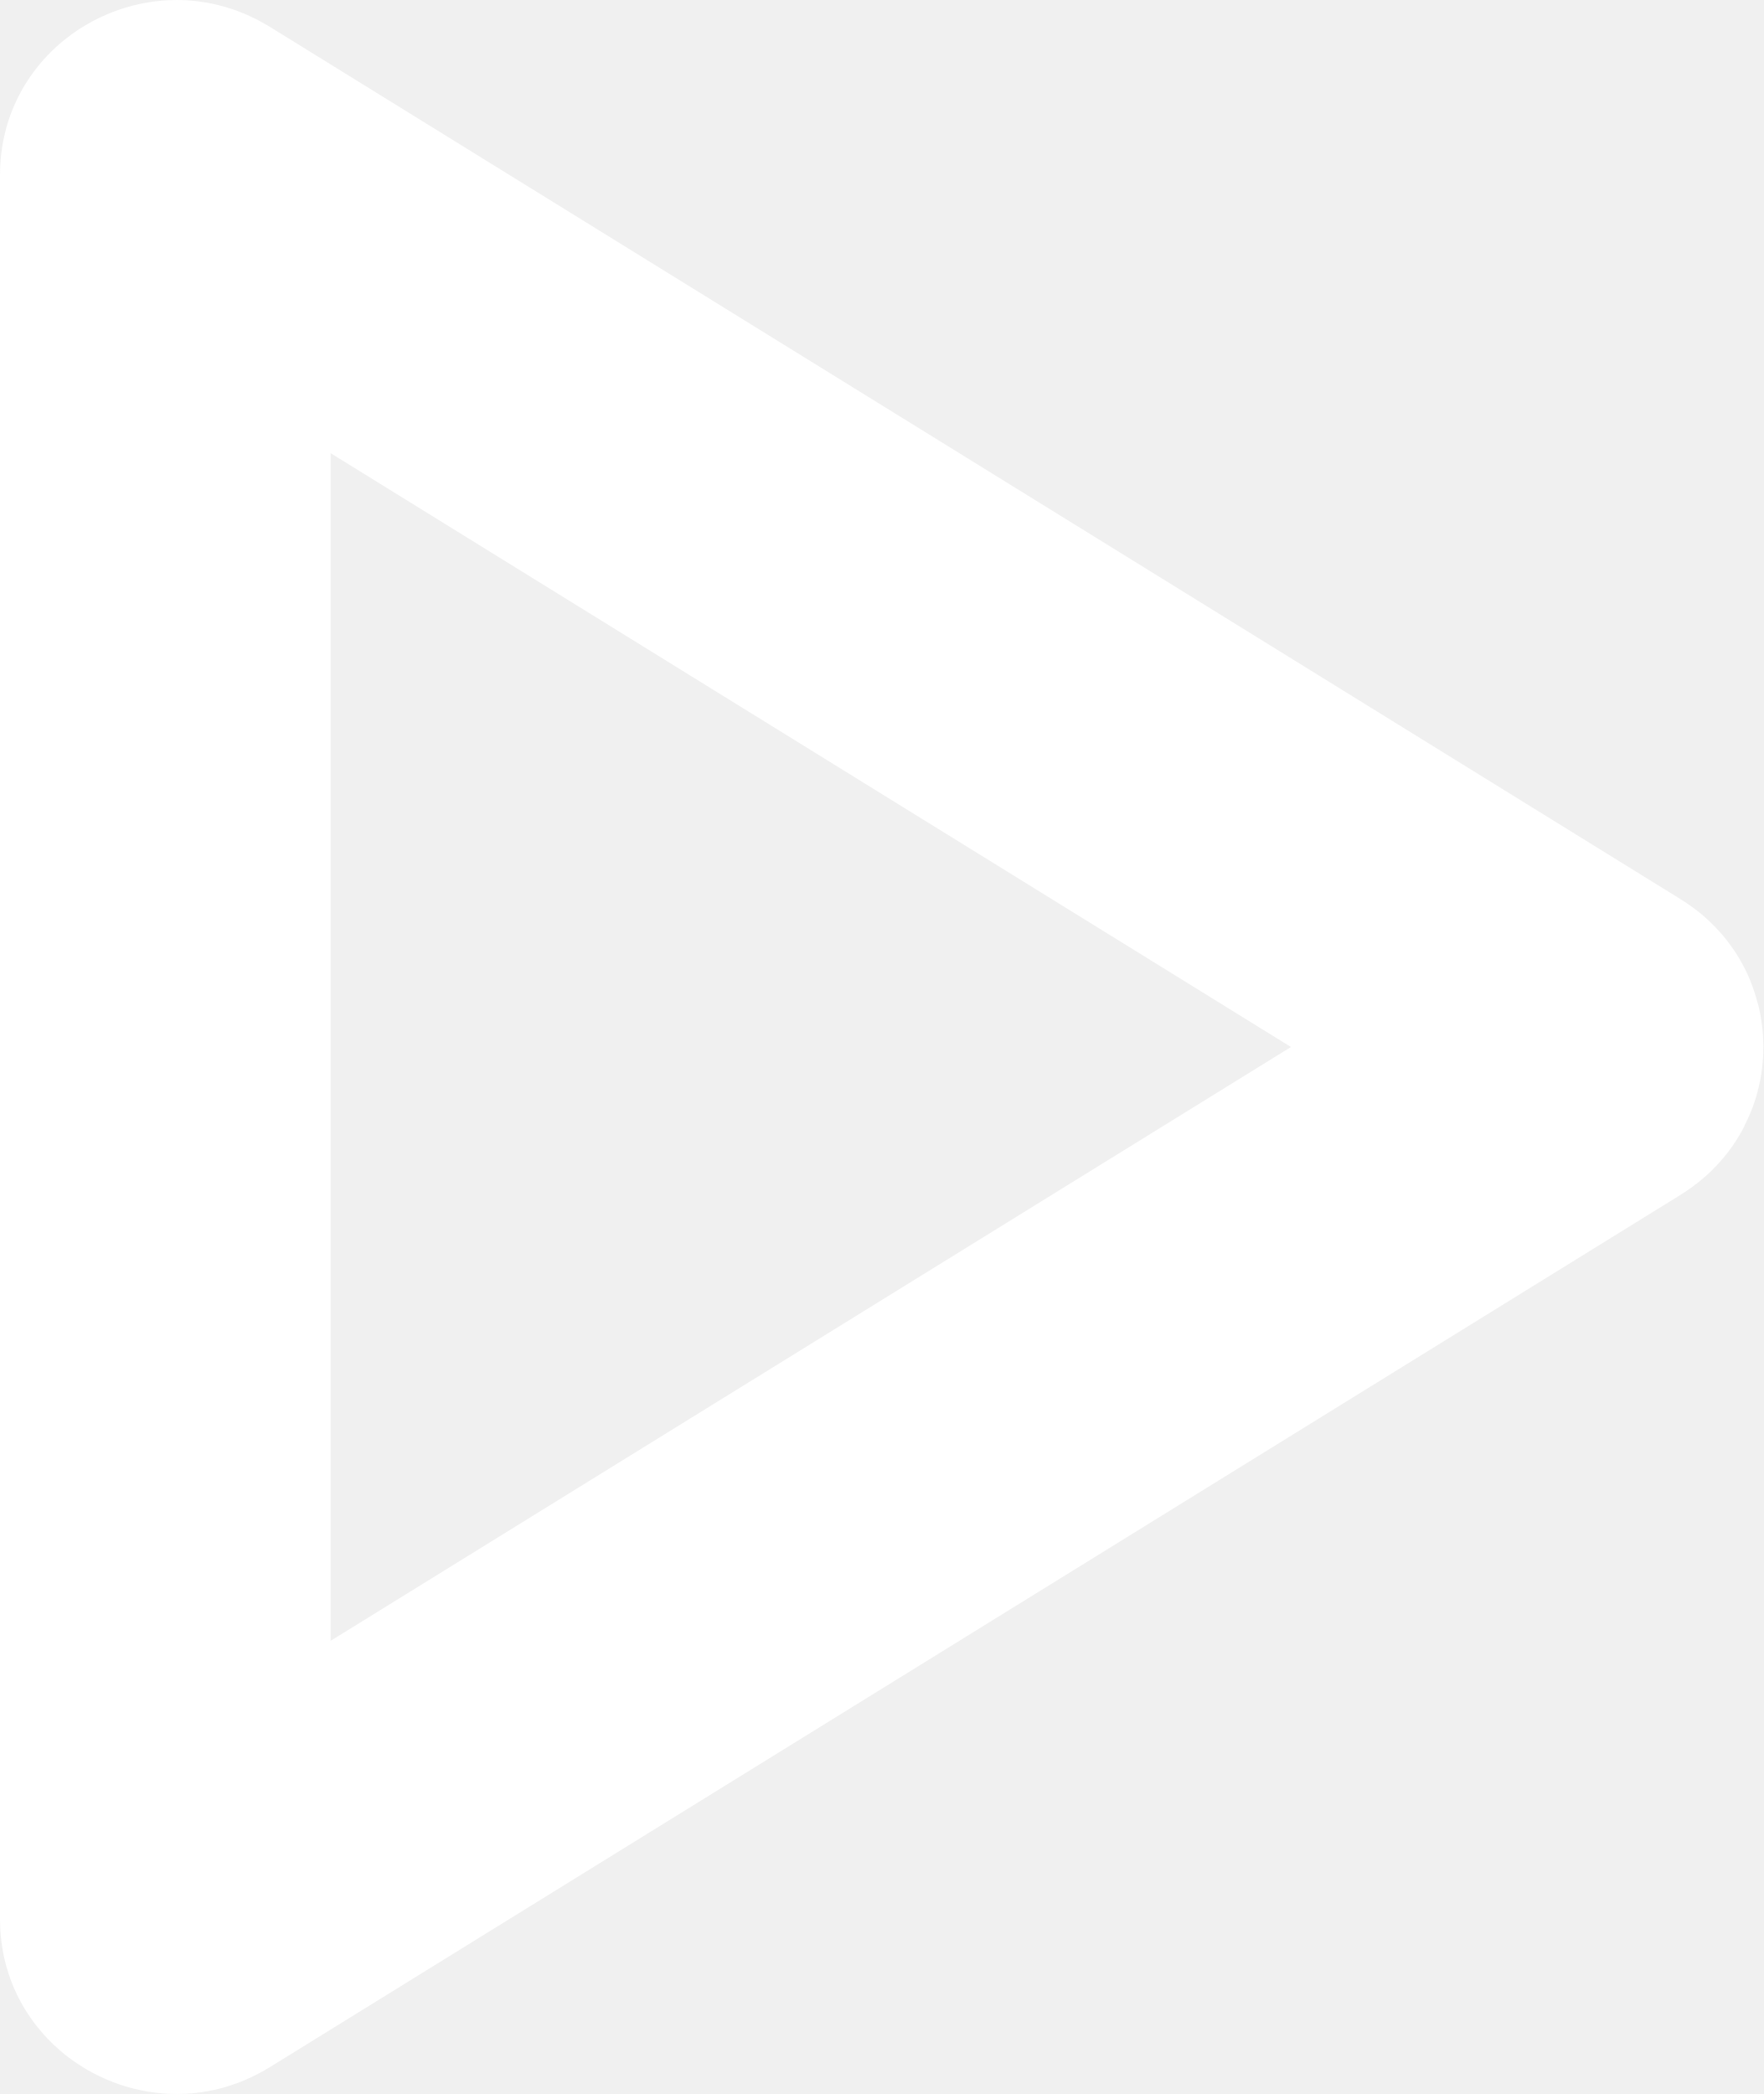
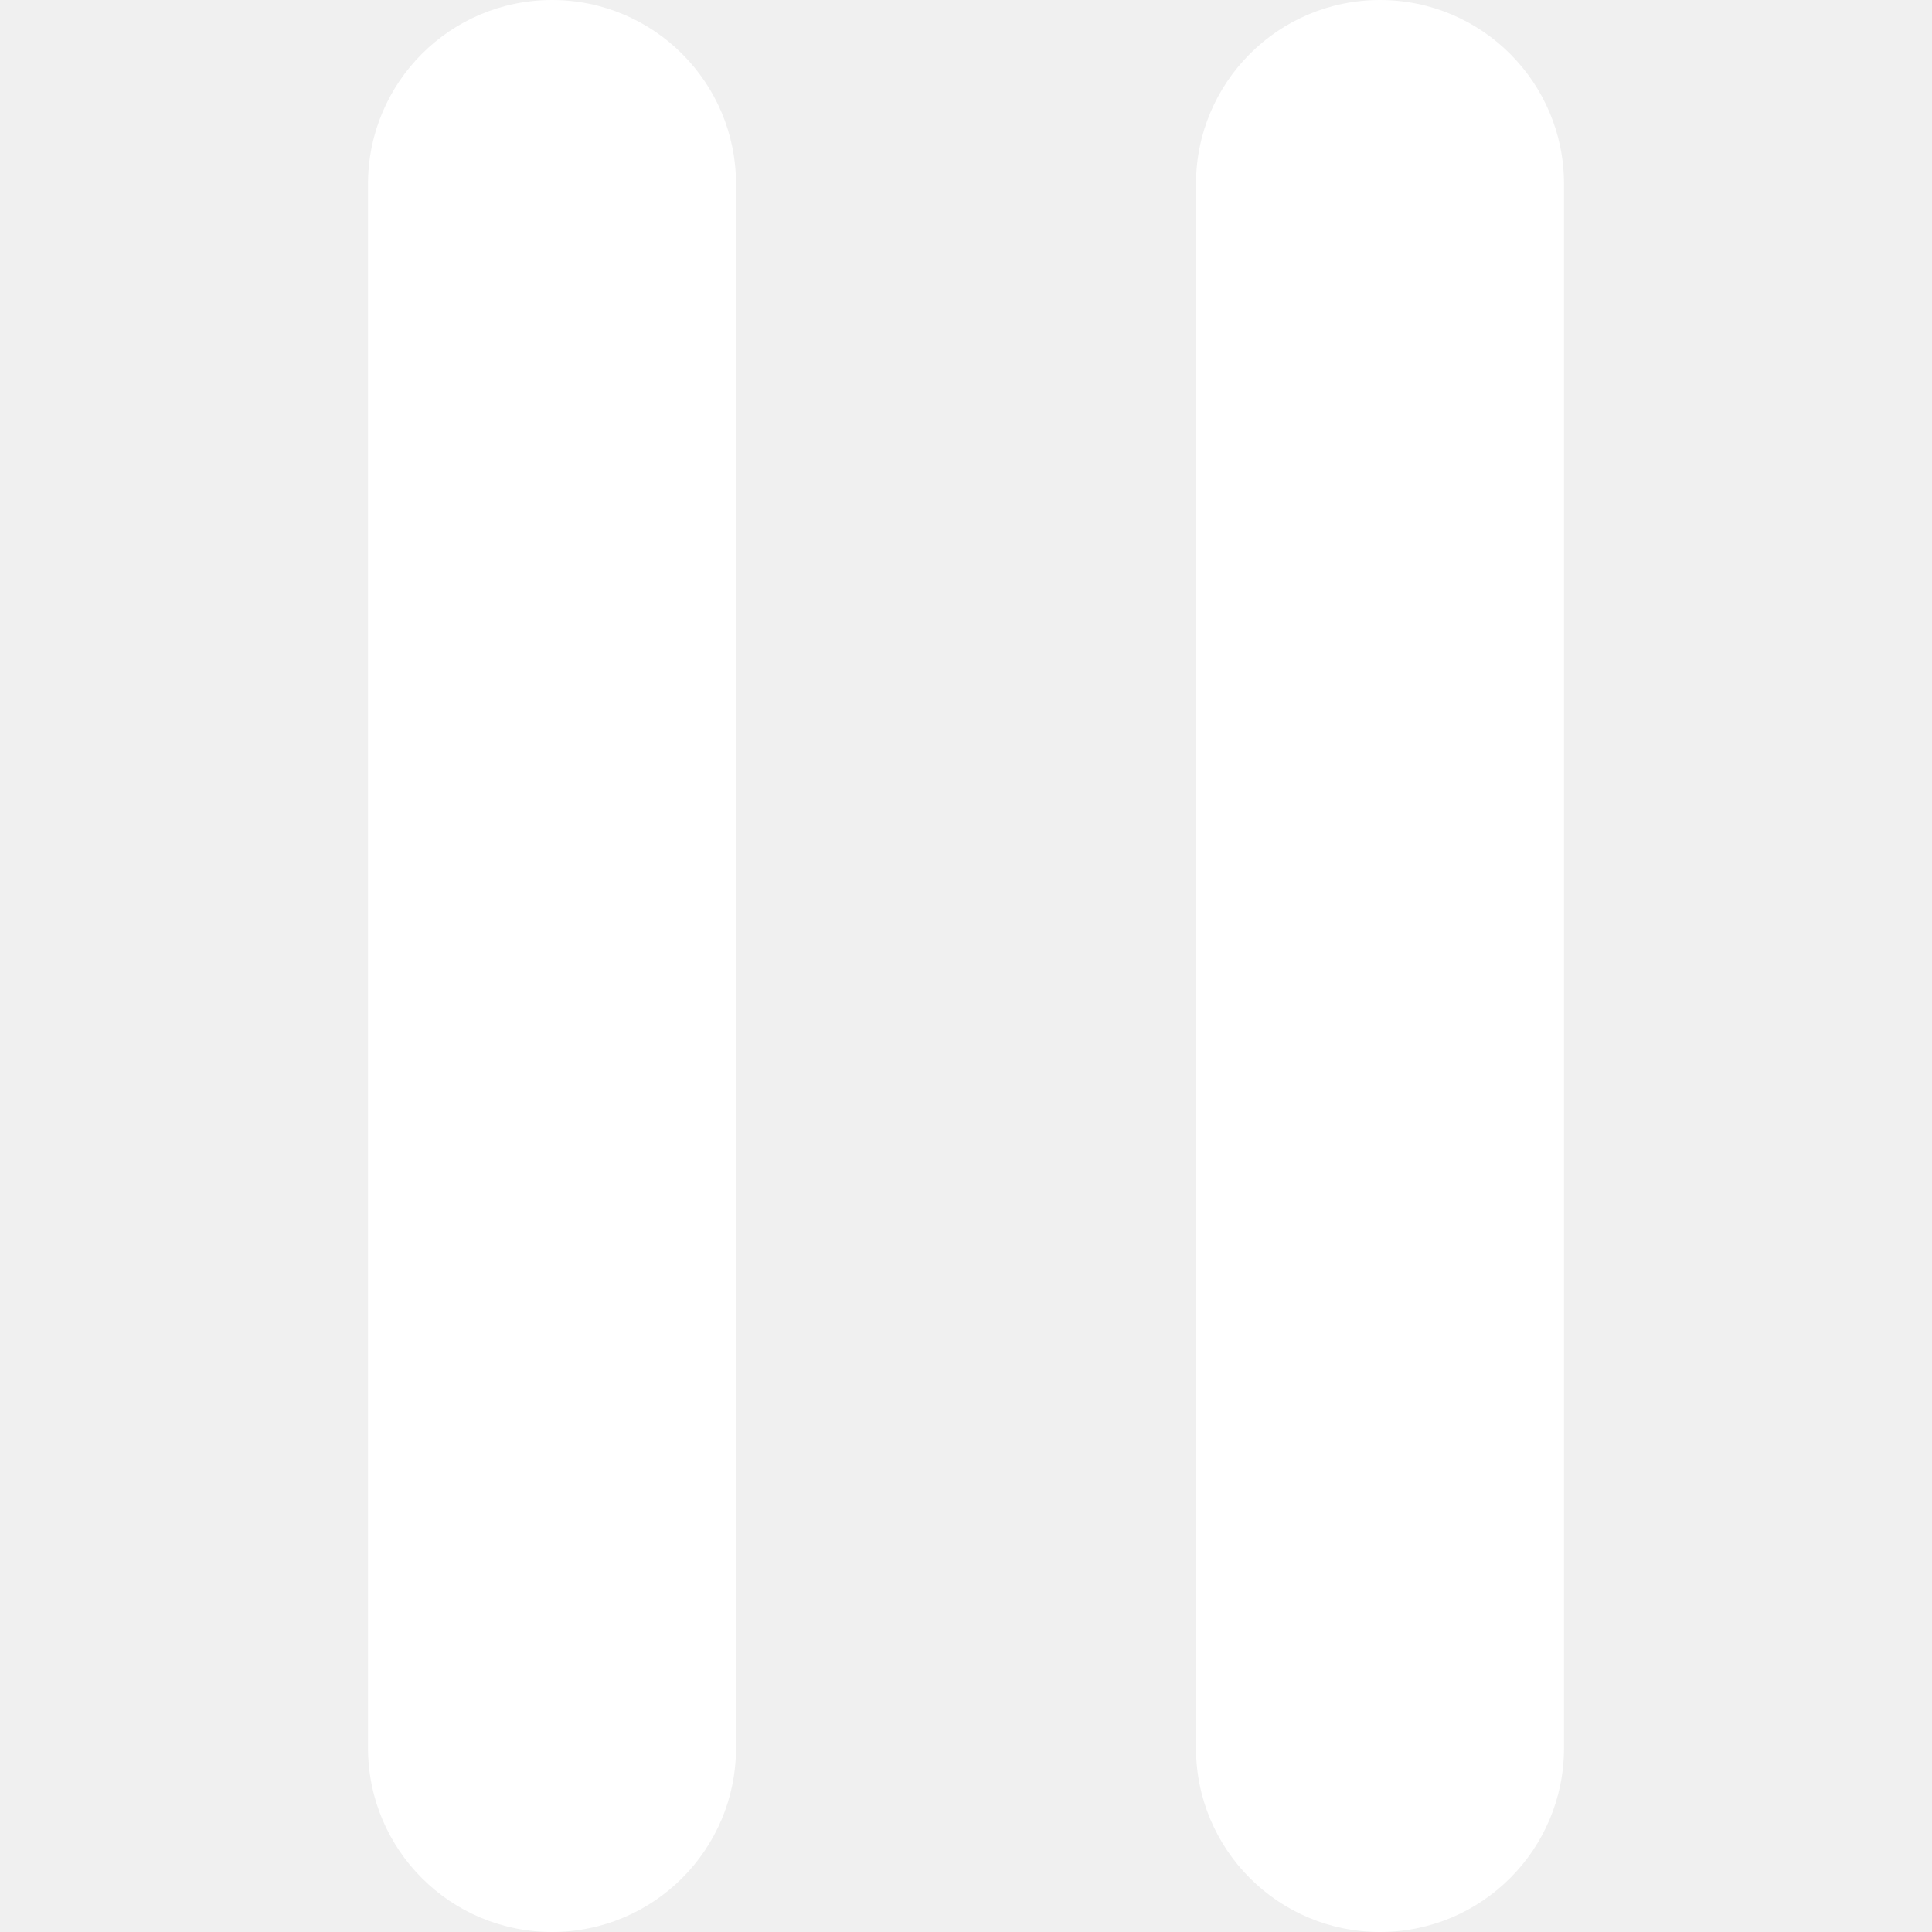
- <svg xmlns="http://www.w3.org/2000/svg" width="16" height="19" viewBox="0 0 16 19" fill="none">
-   <path d="M1.5 17.415V1.585C1.5 1.561 1.505 1.553 1.507 1.55C1.507 1.55 1.507 1.55 1.507 1.55C1.512 1.542 1.523 1.528 1.546 1.516C1.568 1.504 1.589 1.5 1.604 1.5C1.615 1.5 1.631 1.502 1.659 1.519L14.459 9.434C14.484 9.449 14.49 9.46 14.492 9.464C14.496 9.471 14.5 9.484 14.5 9.5C14.5 9.516 14.496 9.529 14.492 9.536C14.49 9.54 14.484 9.551 14.459 9.566L1.659 17.481C1.631 17.498 1.615 17.5 1.604 17.5C1.589 17.5 1.568 17.496 1.546 17.484C1.523 17.472 1.512 17.458 1.507 17.45L1.507 17.45C1.505 17.447 1.5 17.439 1.5 17.415Z" stroke="white" stroke-width="3" />
+ <svg xmlns="http://www.w3.org/2000/svg" width="21" height="21" viewBox="0 0 21 21" fill="none">
+   <path fill-rule="evenodd" clip-rule="evenodd" d="M4 2C4 0.895 4.895 0 6 0C7.105 0 8 0.895 8 2V19C8 20.105 7.105 21 6 21C4.895 21 4 20.105 4 19V2Z" fill="white" />
+   <path fill-rule="evenodd" clip-rule="evenodd" d="M13 2C13 0.895 13.895 0 15 0V0C16.105 0 17 0.895 17 2V19C17 20.105 16.105 21 15 21V21C13.895 21 13 20.105 13 19V2Z" fill="white" />
</svg>
